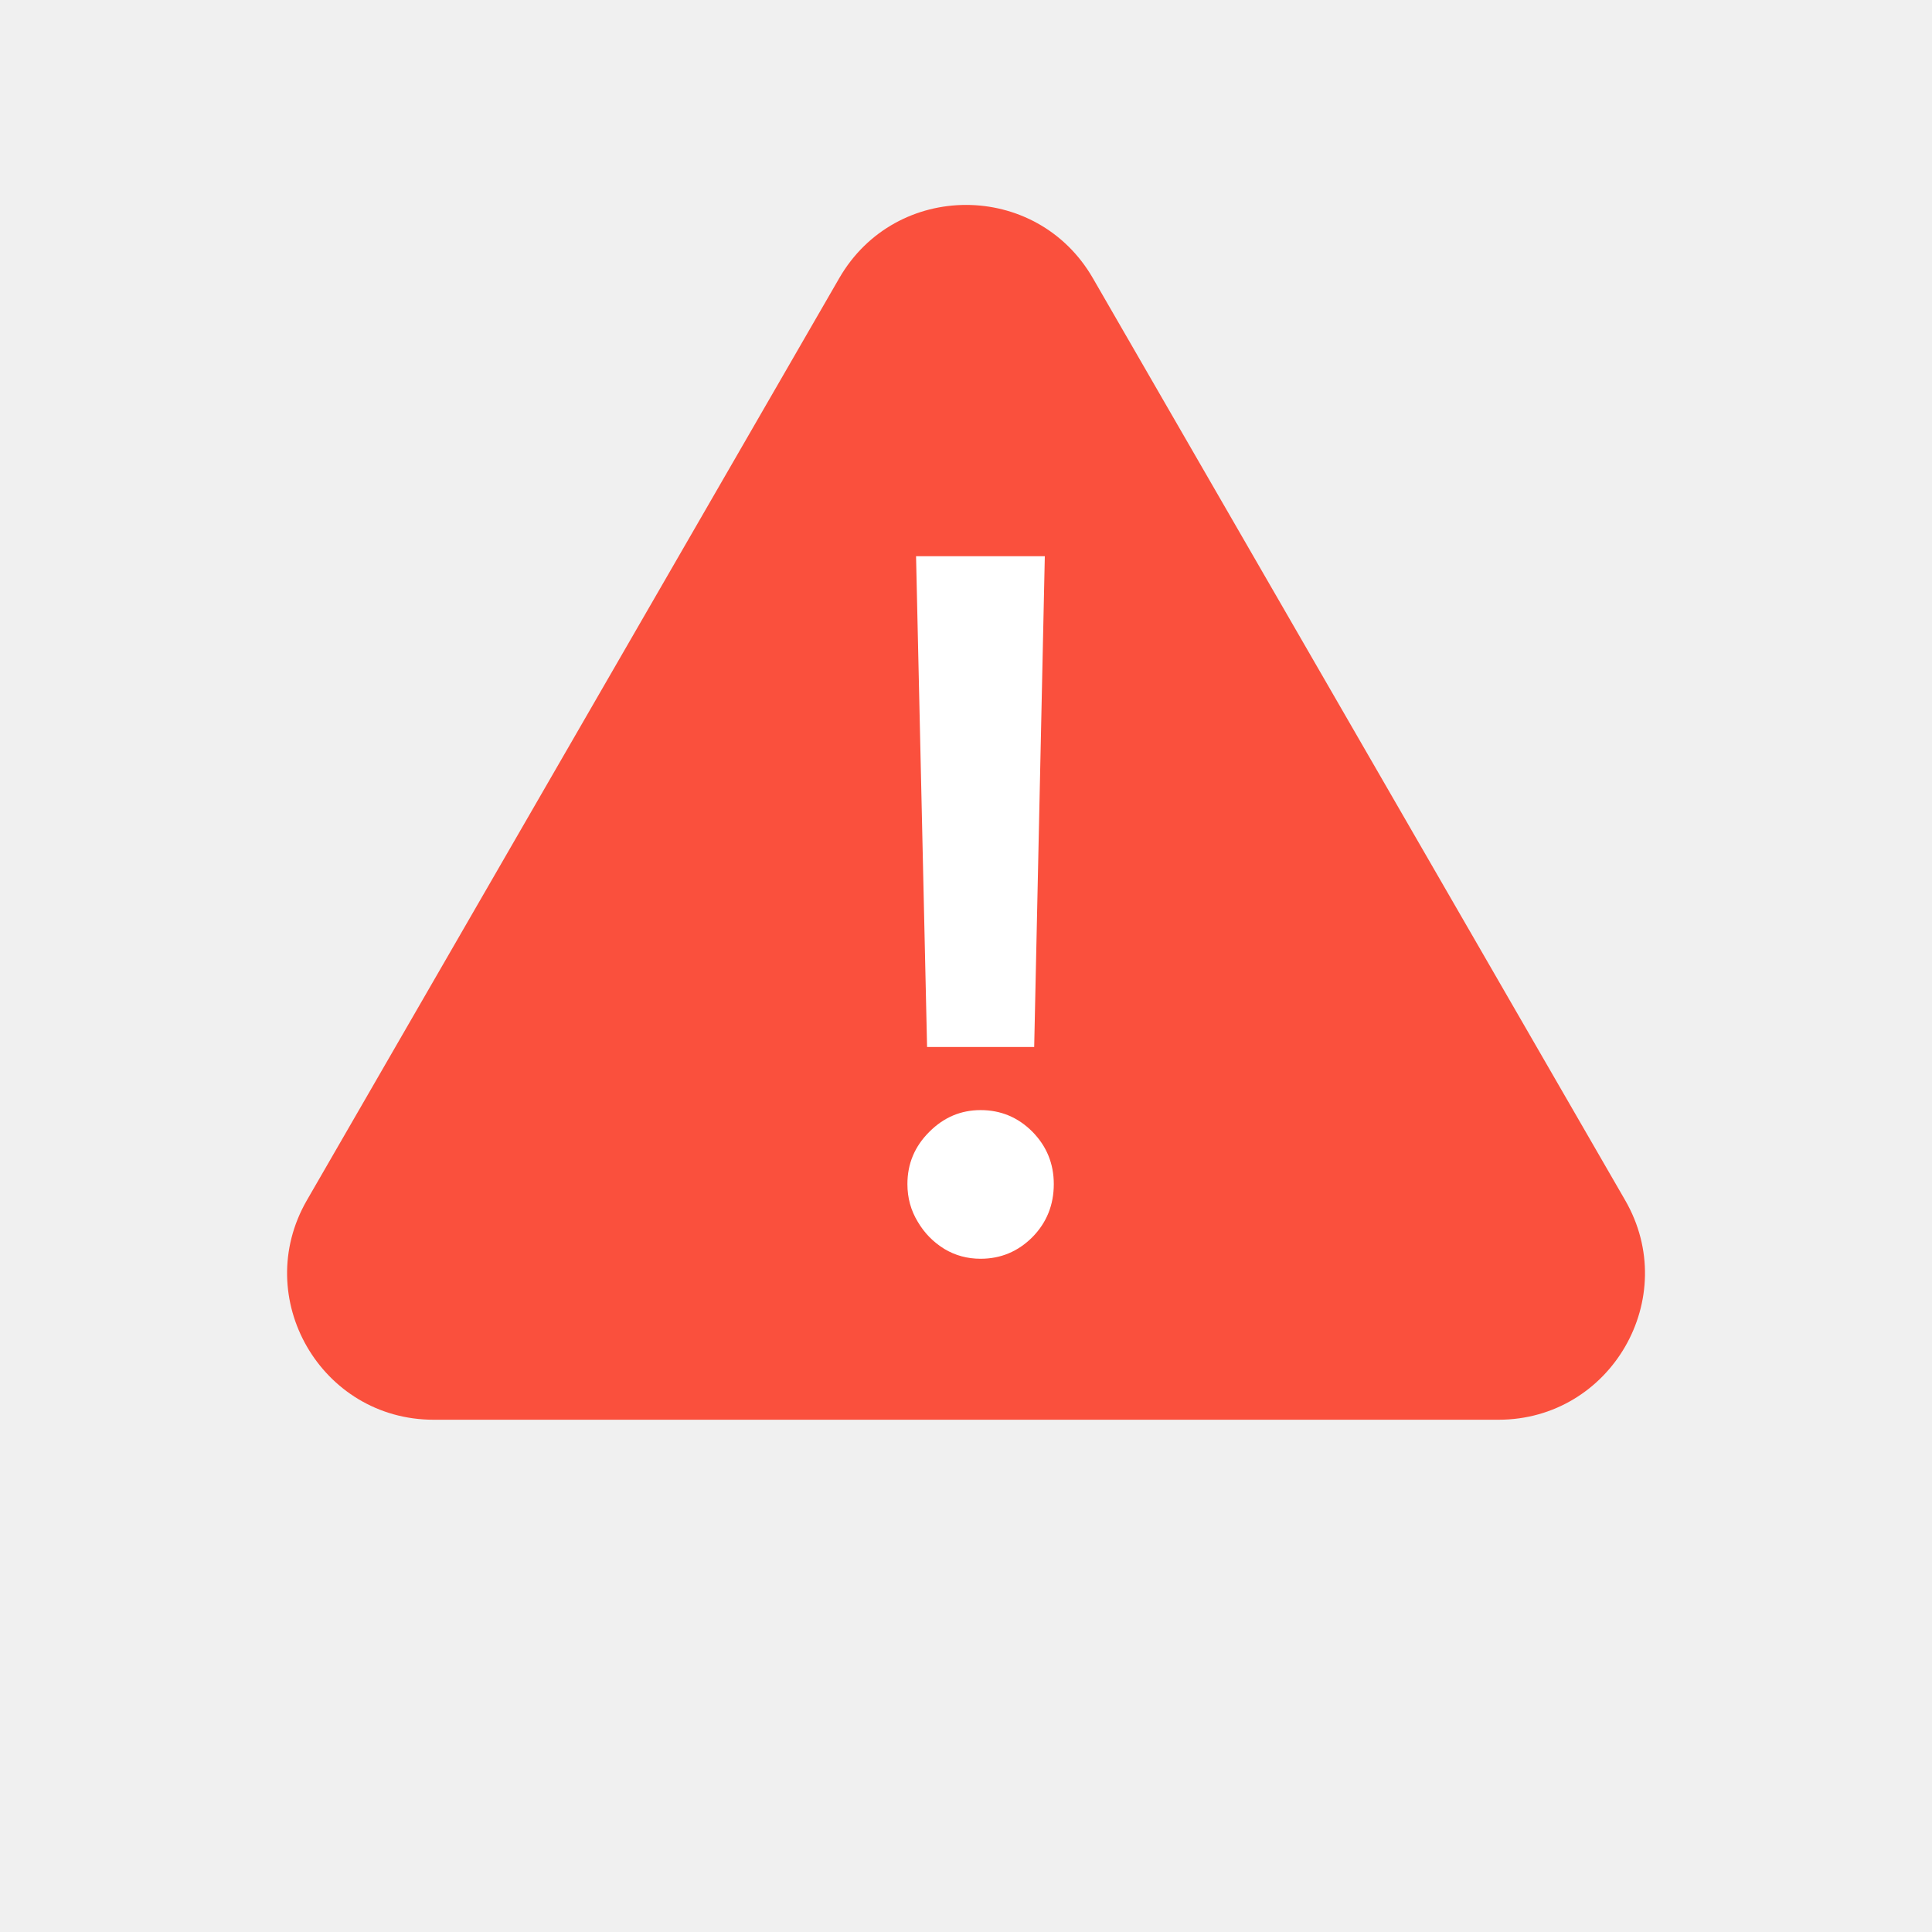
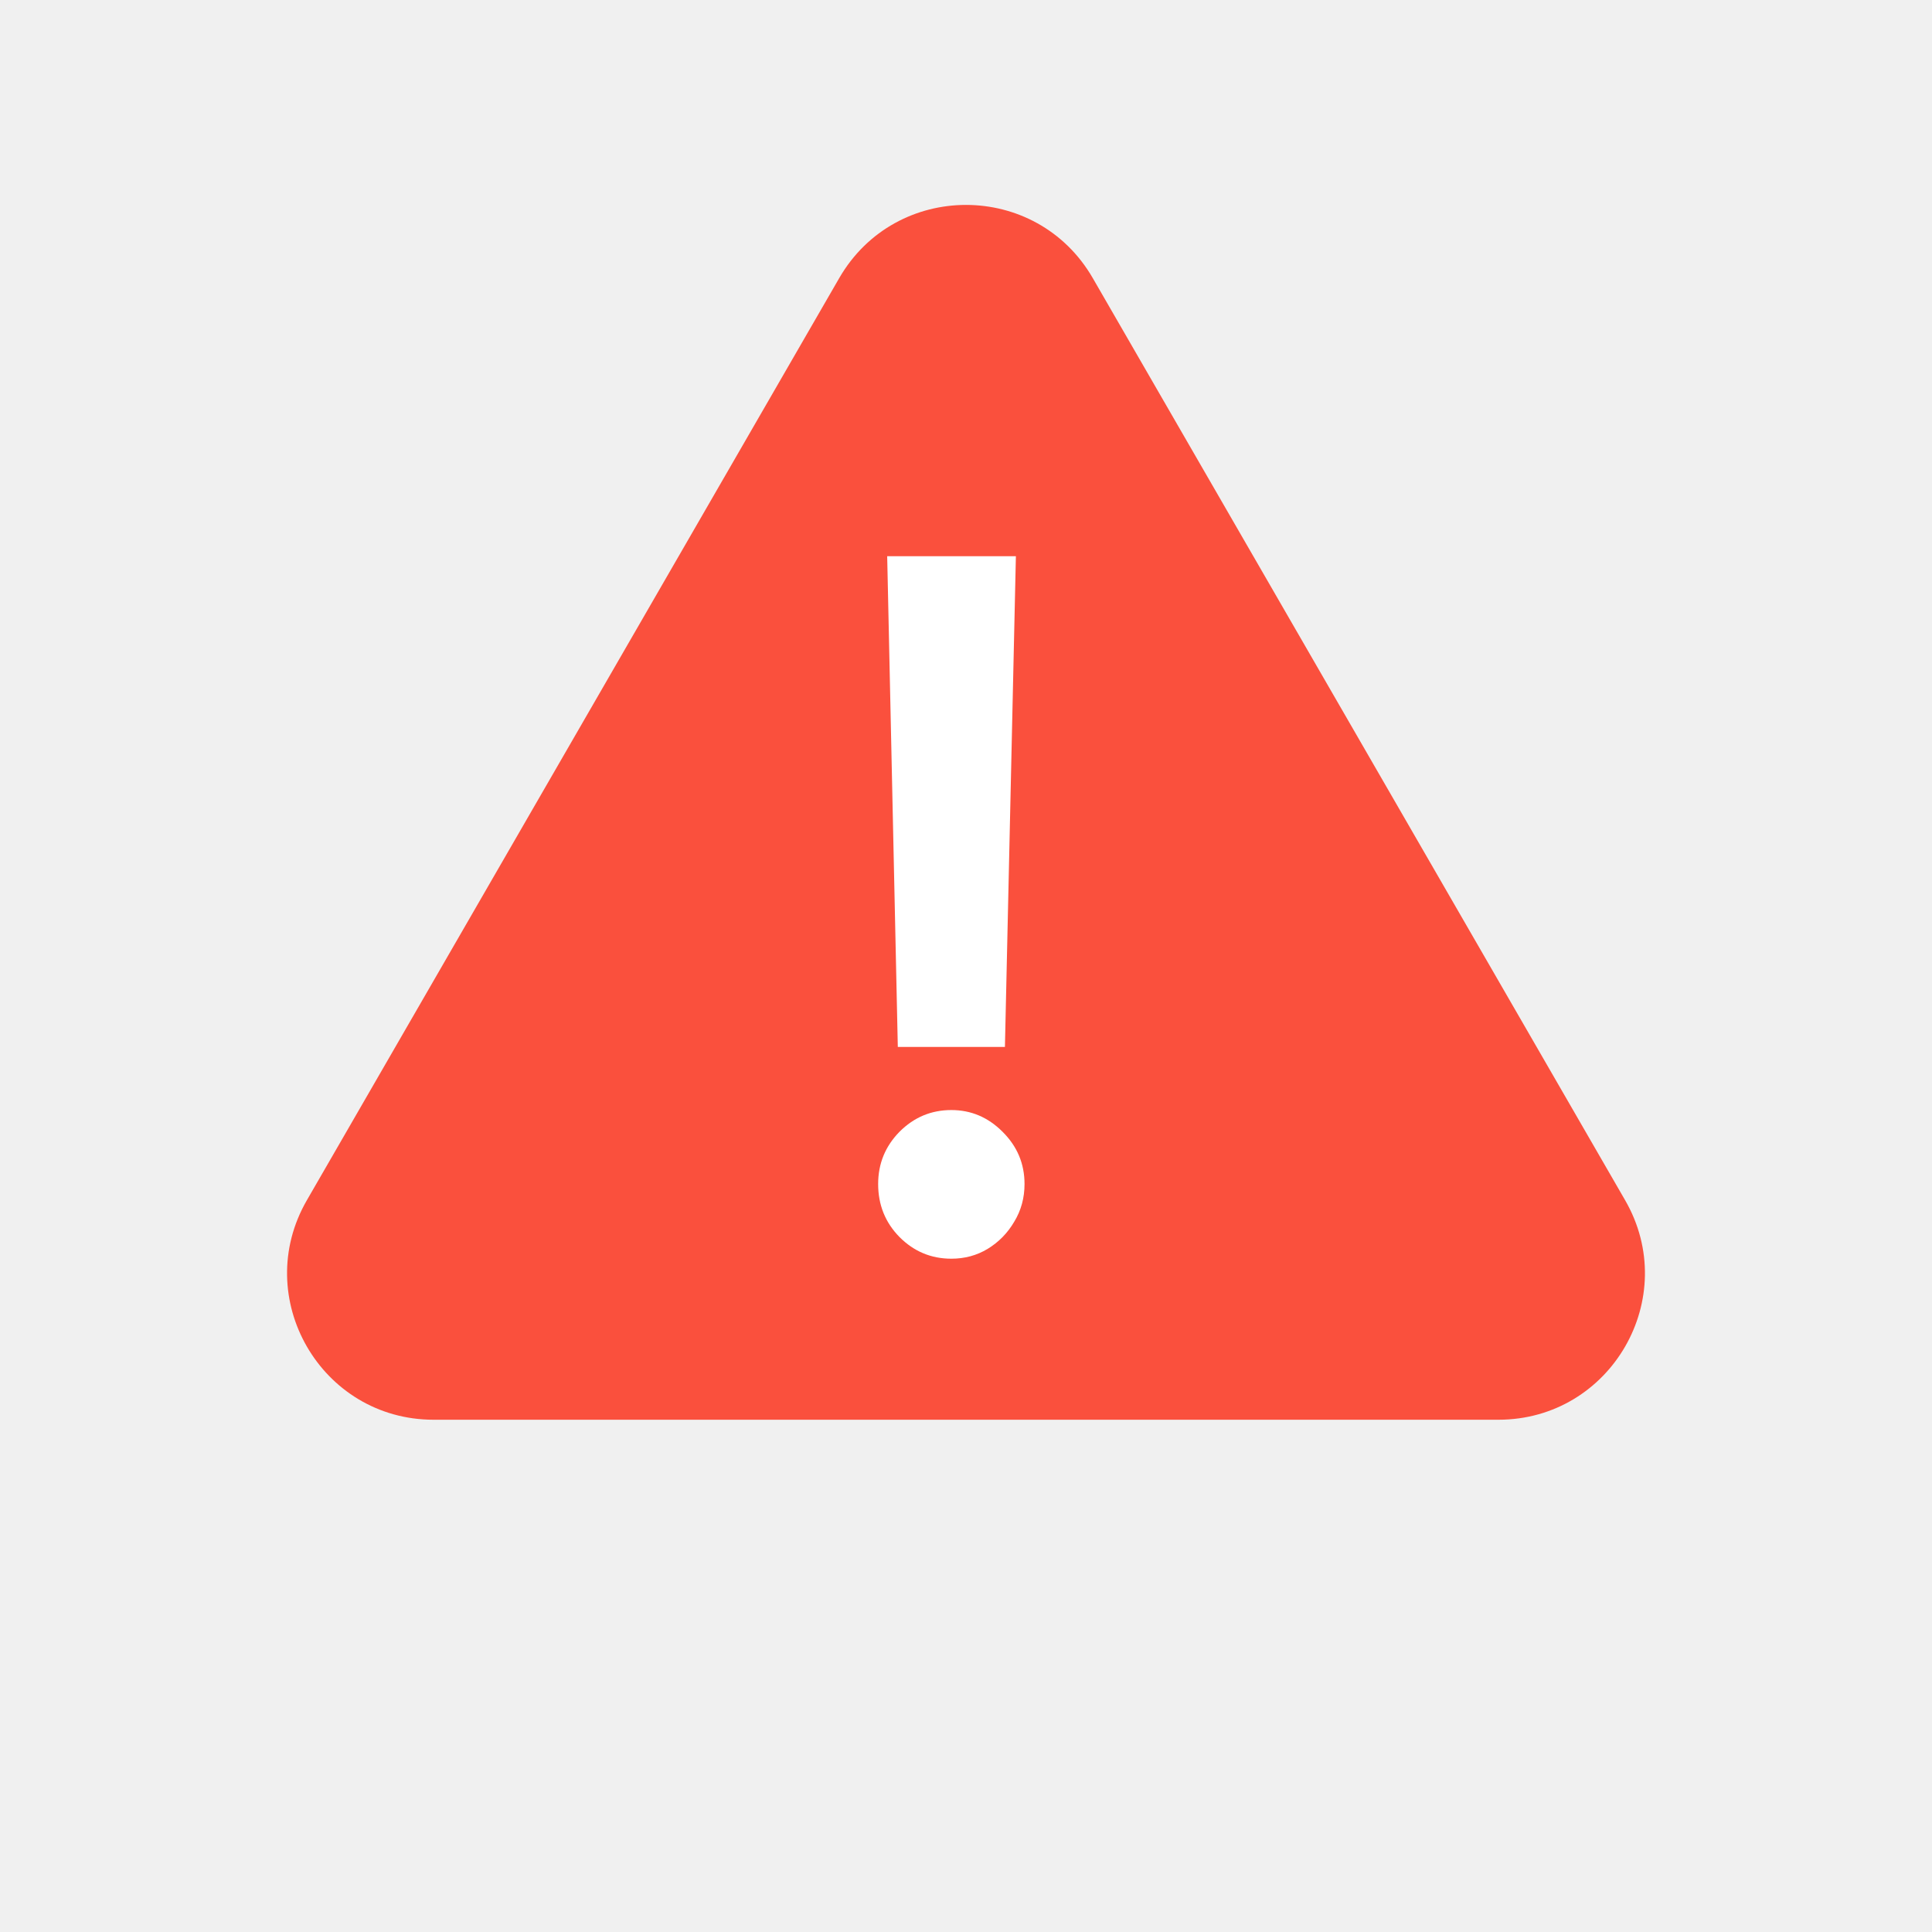
- <svg xmlns="http://www.w3.org/2000/svg" width="34" height="34" viewBox="0 0 34 34" fill="none">
-   <path d="M19.232 4.894C18.24 3.177 15.762 3.177 14.77 4.894L5.401 21.122C4.41 22.839 5.649 24.985 7.632 24.985H26.37C28.352 24.985 29.592 22.839 28.6 21.122L19.232 4.894Z" fill="#FA503D" />
-   <path d="M16.121 9.788L16.315 18.425H18.2L18.387 9.788H16.121ZM17.257 22.152C17.612 22.152 17.917 22.024 18.17 21.77C18.42 21.515 18.545 21.204 18.545 20.838C18.545 20.479 18.42 20.173 18.17 19.918C17.917 19.663 17.612 19.536 17.257 19.536C16.91 19.536 16.609 19.663 16.355 19.918C16.098 20.173 15.969 20.479 15.969 20.838C15.969 21.081 16.03 21.302 16.151 21.501C16.268 21.7 16.424 21.859 16.619 21.979C16.81 22.094 17.023 22.152 17.257 22.152Z" fill="white" />
+ <svg xmlns="http://www.w3.org/2000/svg" preserveAspectRatio="none" overflow="visible" style="display: block;" width="34" height="34" viewBox="0 0 34 34" fill="none">
+   <g id="ê²½ê³  ìì´ì½">
+     <path id="Vector" d="M14.769 4.894C15.761 3.177 18.239 3.177 19.231 4.894L28.599 21.121C29.591 22.838 28.352 24.985 26.369 24.985H7.631C5.648 24.985 4.409 22.838 5.401 21.121L14.769 4.894Z" fill="#FA503D" />
+     <path id="Vector_2" d="M17.878 9.788L17.685 18.424H15.8L15.613 9.788H17.878ZM16.742 22.151C16.387 22.151 16.083 22.024 15.829 21.769C15.579 21.514 15.454 21.204 15.454 20.837C15.454 20.479 15.579 20.173 15.829 19.918C16.083 19.663 16.387 19.535 16.742 19.535C17.09 19.535 17.39 19.663 17.644 19.918C17.901 20.173 18.03 20.479 18.03 20.837C18.03 21.08 17.97 21.301 17.849 21.5C17.732 21.7 17.576 21.859 17.381 21.978C17.189 22.094 16.977 22.151 16.742 22.151Z" fill="white" />
+   </g>
</svg>
